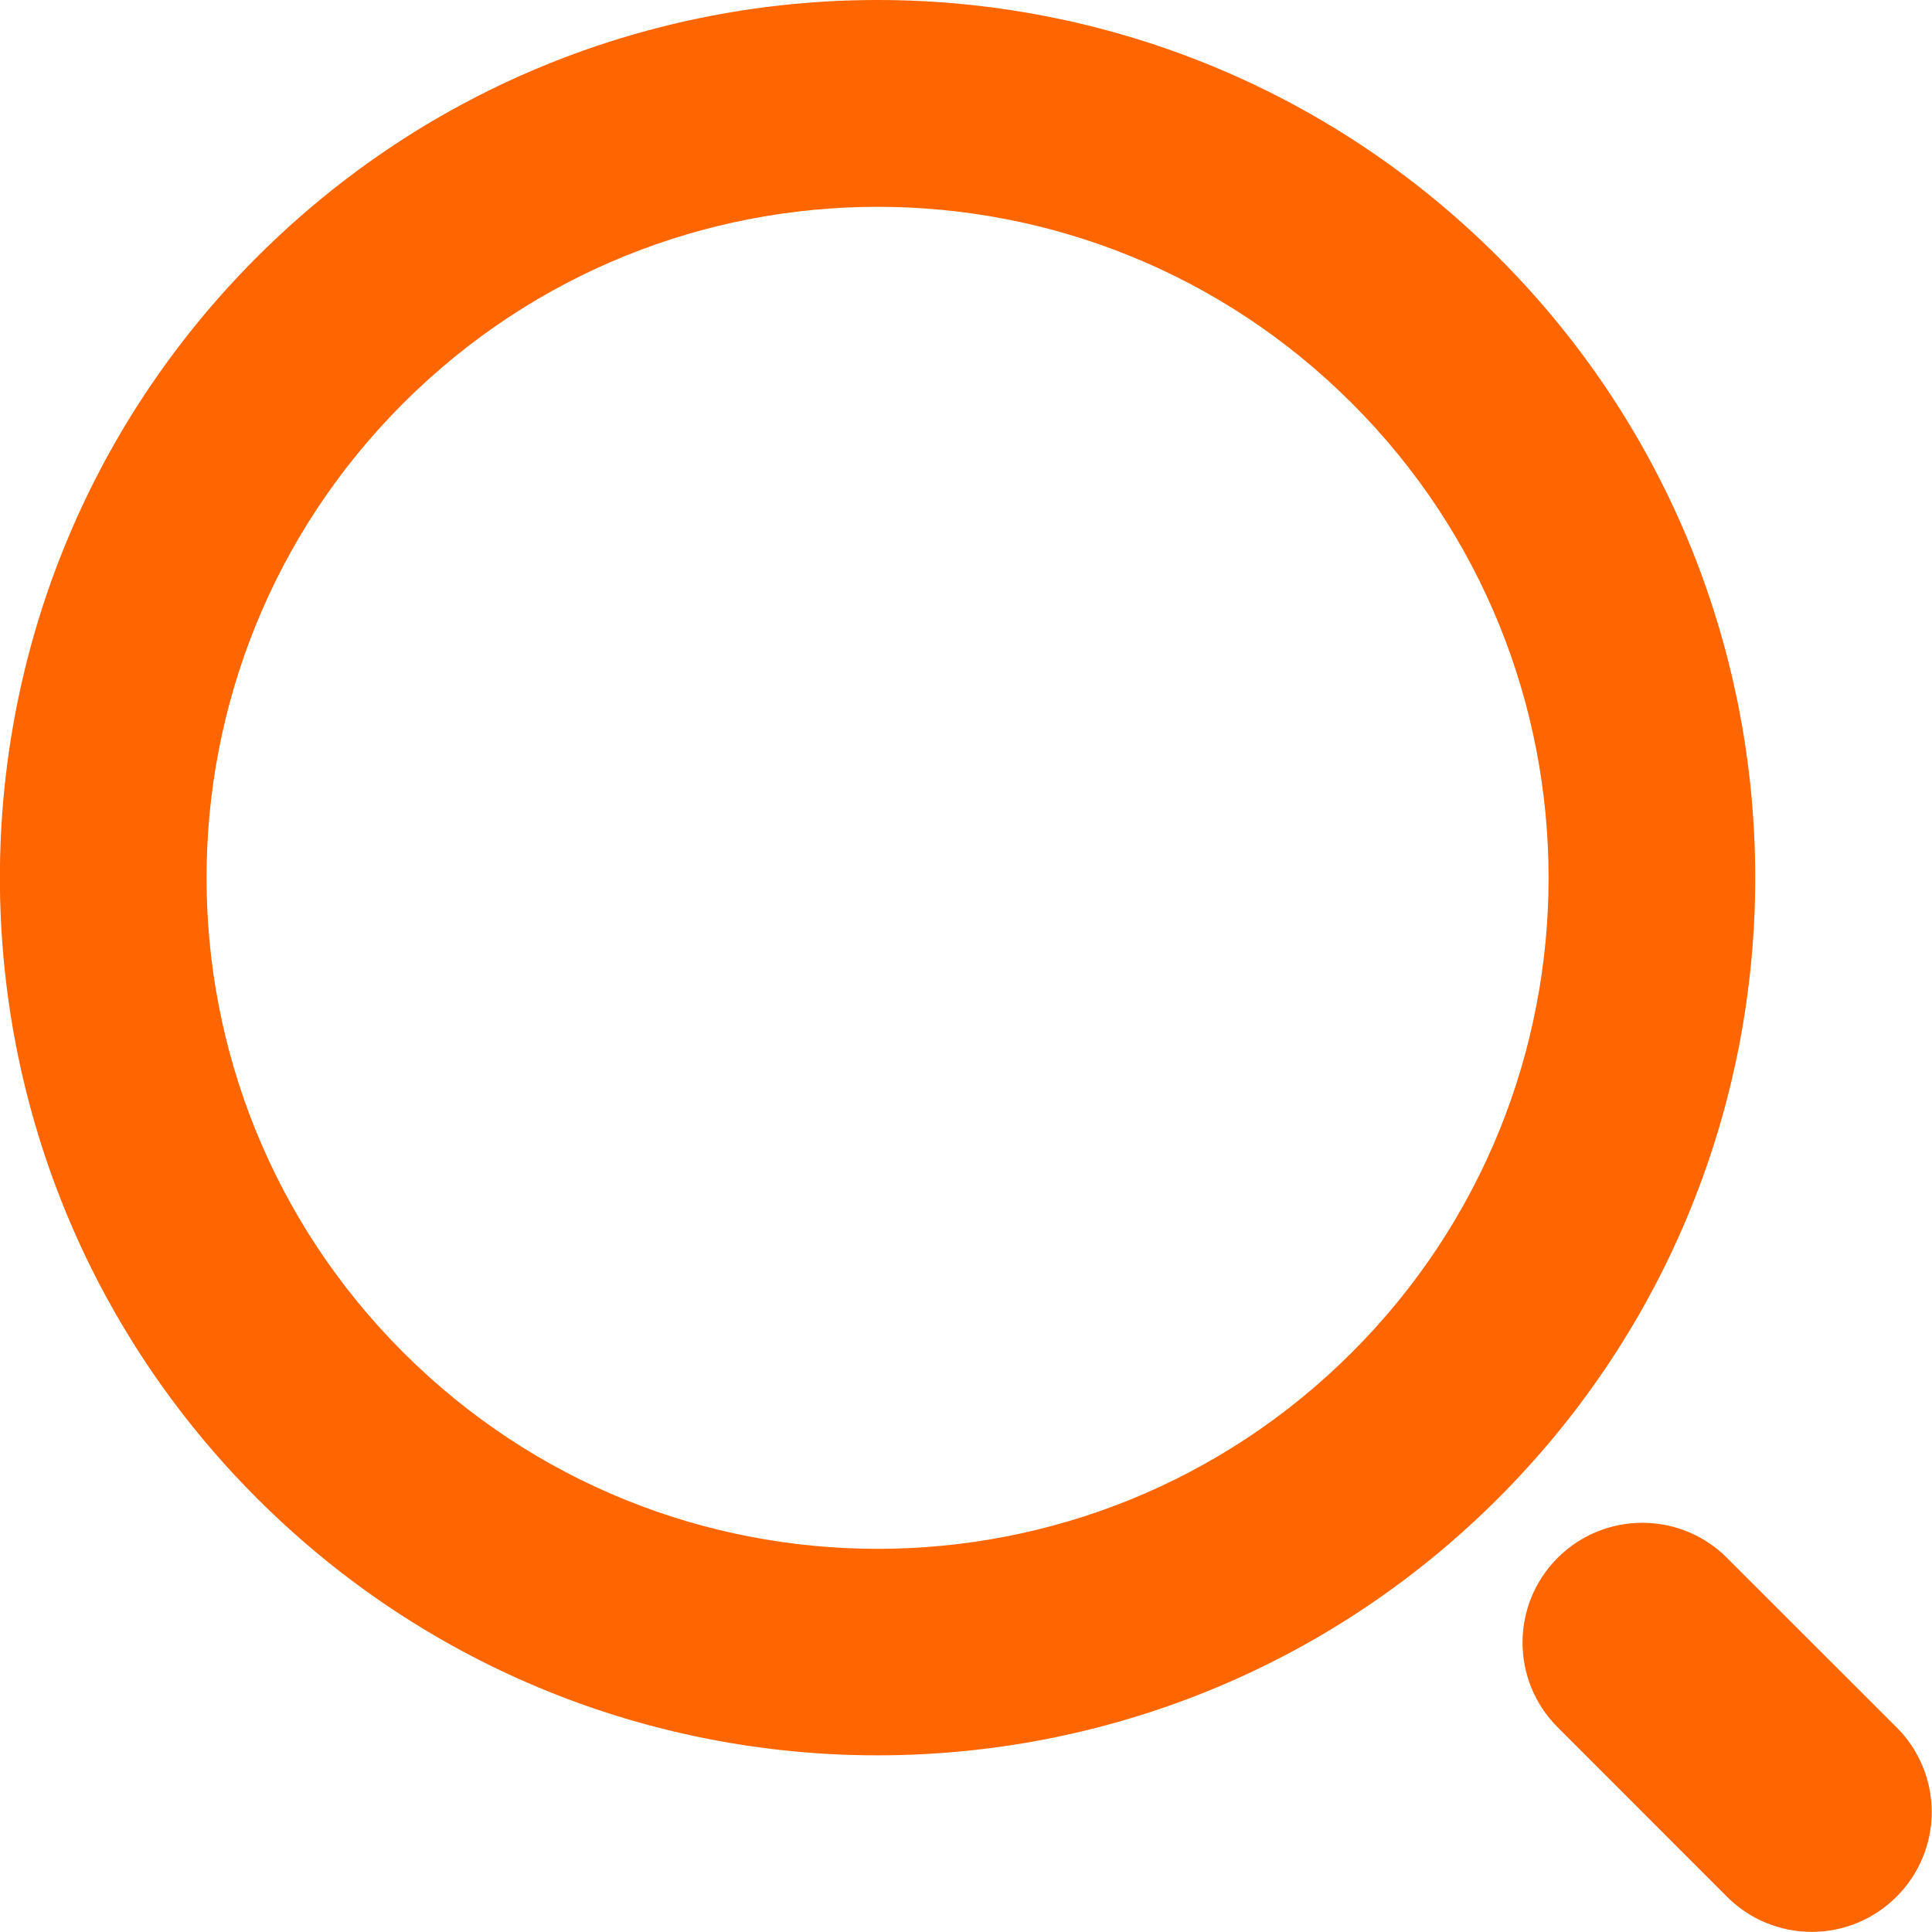
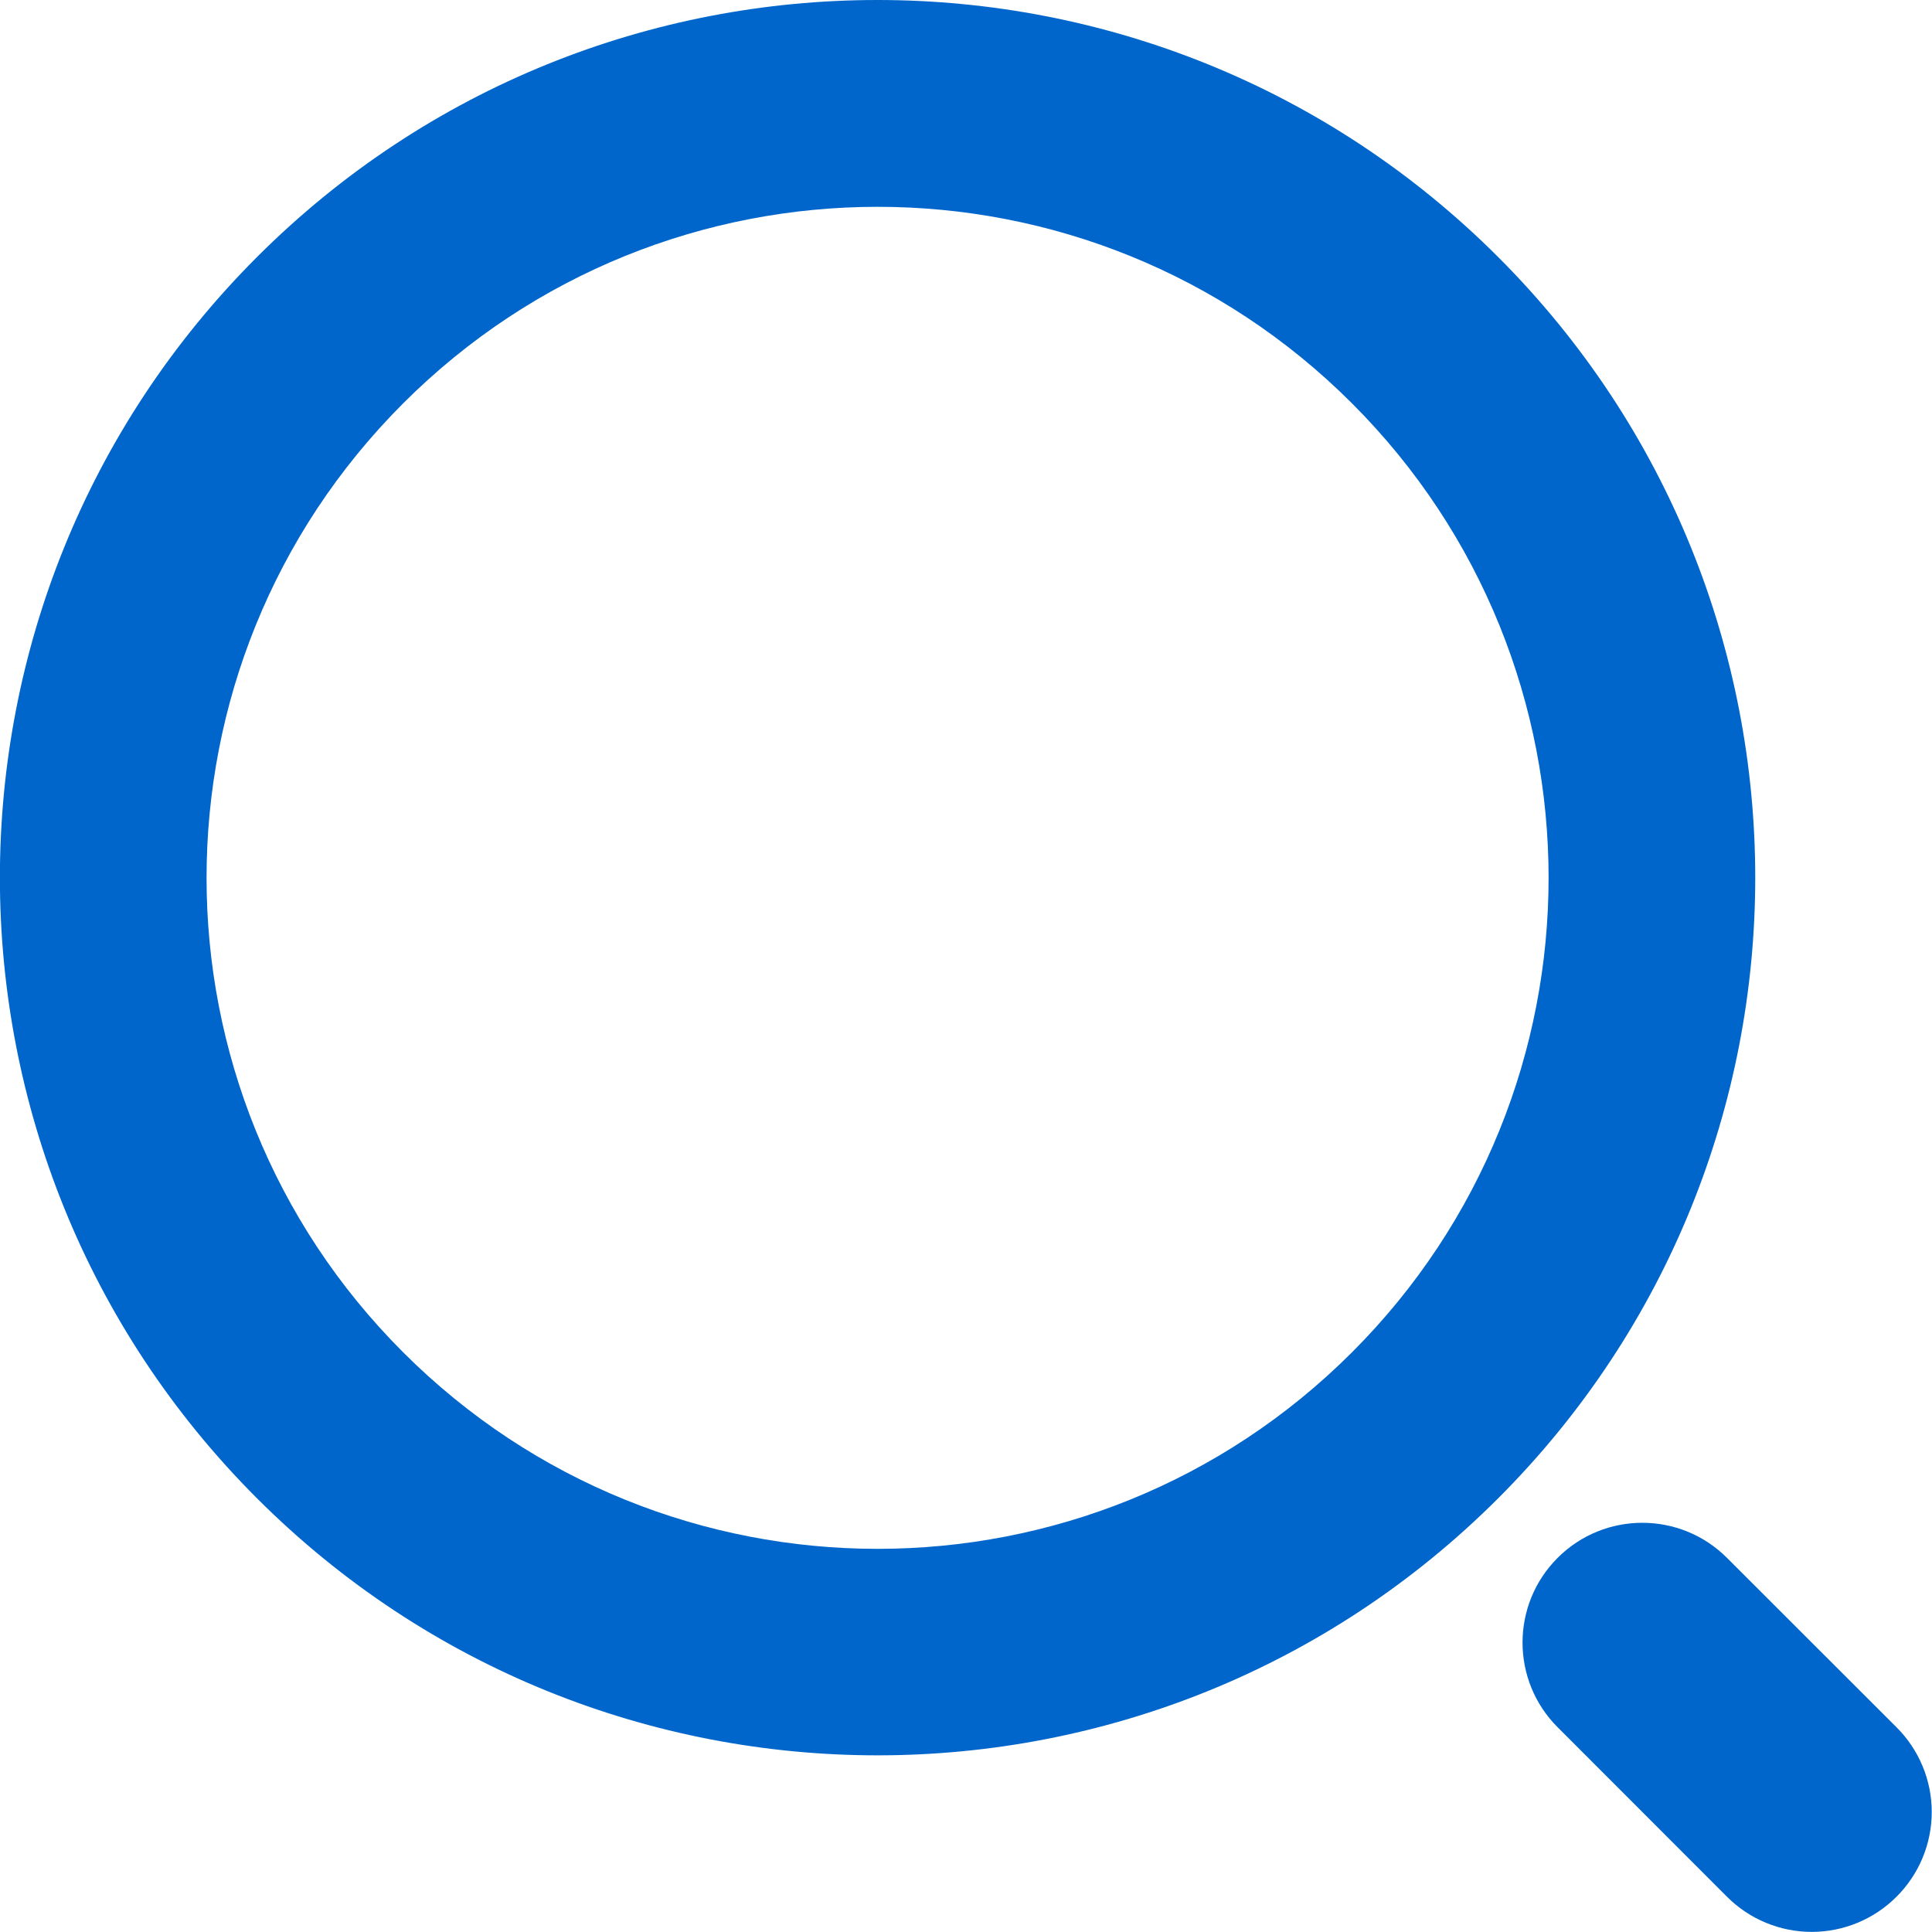
<svg xmlns="http://www.w3.org/2000/svg" t="1485618813162" class="icon" style="" viewBox="0 0 1024 1024" version="1.1" p-id="1428" width="200" height="200">
  <defs>
    <style type="text/css" />
  </defs>
-   <path d="M716.6 213.801c-138.851-138.915-364.02-138.915-502.935 0s-138.915 364.084 0 502.935a355.574 355.574 0 0 0 502.935 0 355.574 355.574 0 0 0 0-502.935z m-580.359 580.359a465.183 465.183 0 1 1 657.783 0 465.183 465.183 0 0 1-657.783 0z m868.939 211.156a63.475 63.475 0 0 1-89.837 0l-89.773-89.837a63.411 63.411 0 1 1 89.773-89.773l89.837 89.773a63.347 63.347 0 0 1 0 89.837z" fill="#ff6600" p-id="1429" />
+   <path d="M716.6 213.801c-138.851-138.915-364.02-138.915-502.935 0s-138.915 364.084 0 502.935a355.574 355.574 0 0 0 502.935 0 355.574 355.574 0 0 0 0-502.935z m-580.359 580.359a465.183 465.183 0 1 1 657.783 0 465.183 465.183 0 0 1-657.783 0z m868.939 211.156a63.475 63.475 0 0 1-89.837 0l-89.773-89.837a63.411 63.411 0 1 1 89.773-89.773l89.837 89.773a63.347 63.347 0 0 1 0 89.837z" fill="#0066cc" p-id="1429" />
</svg>
